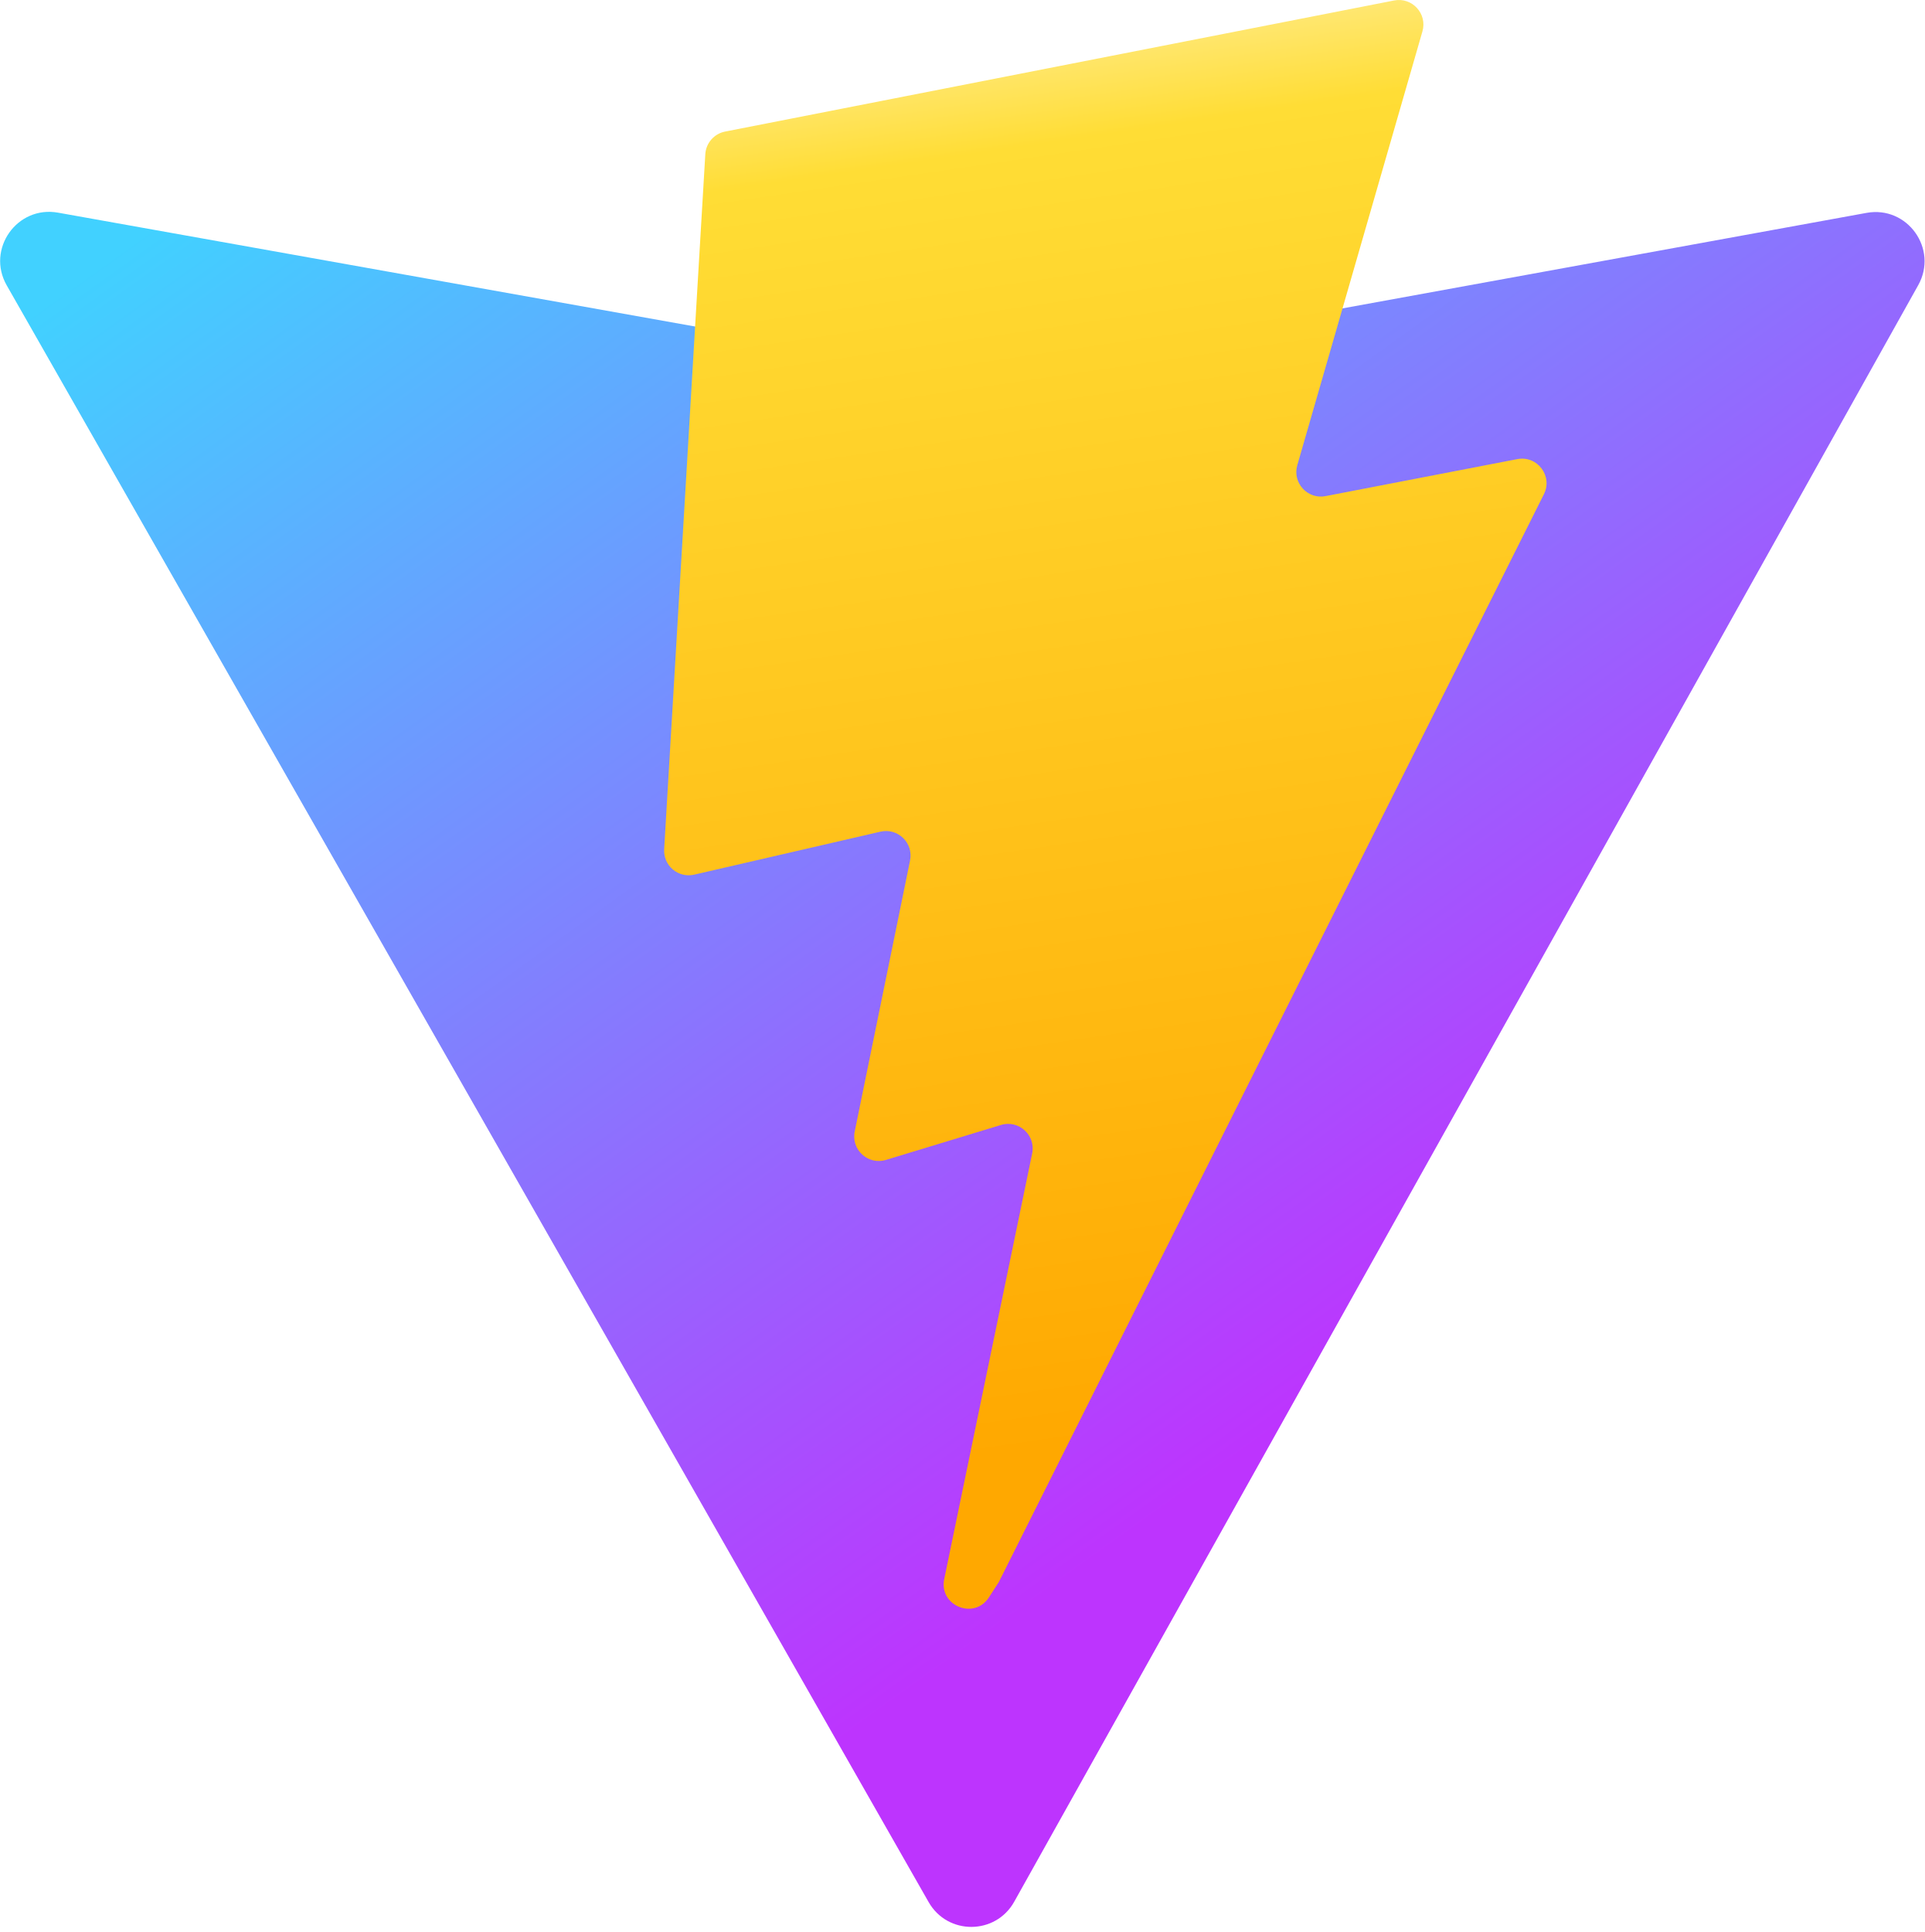
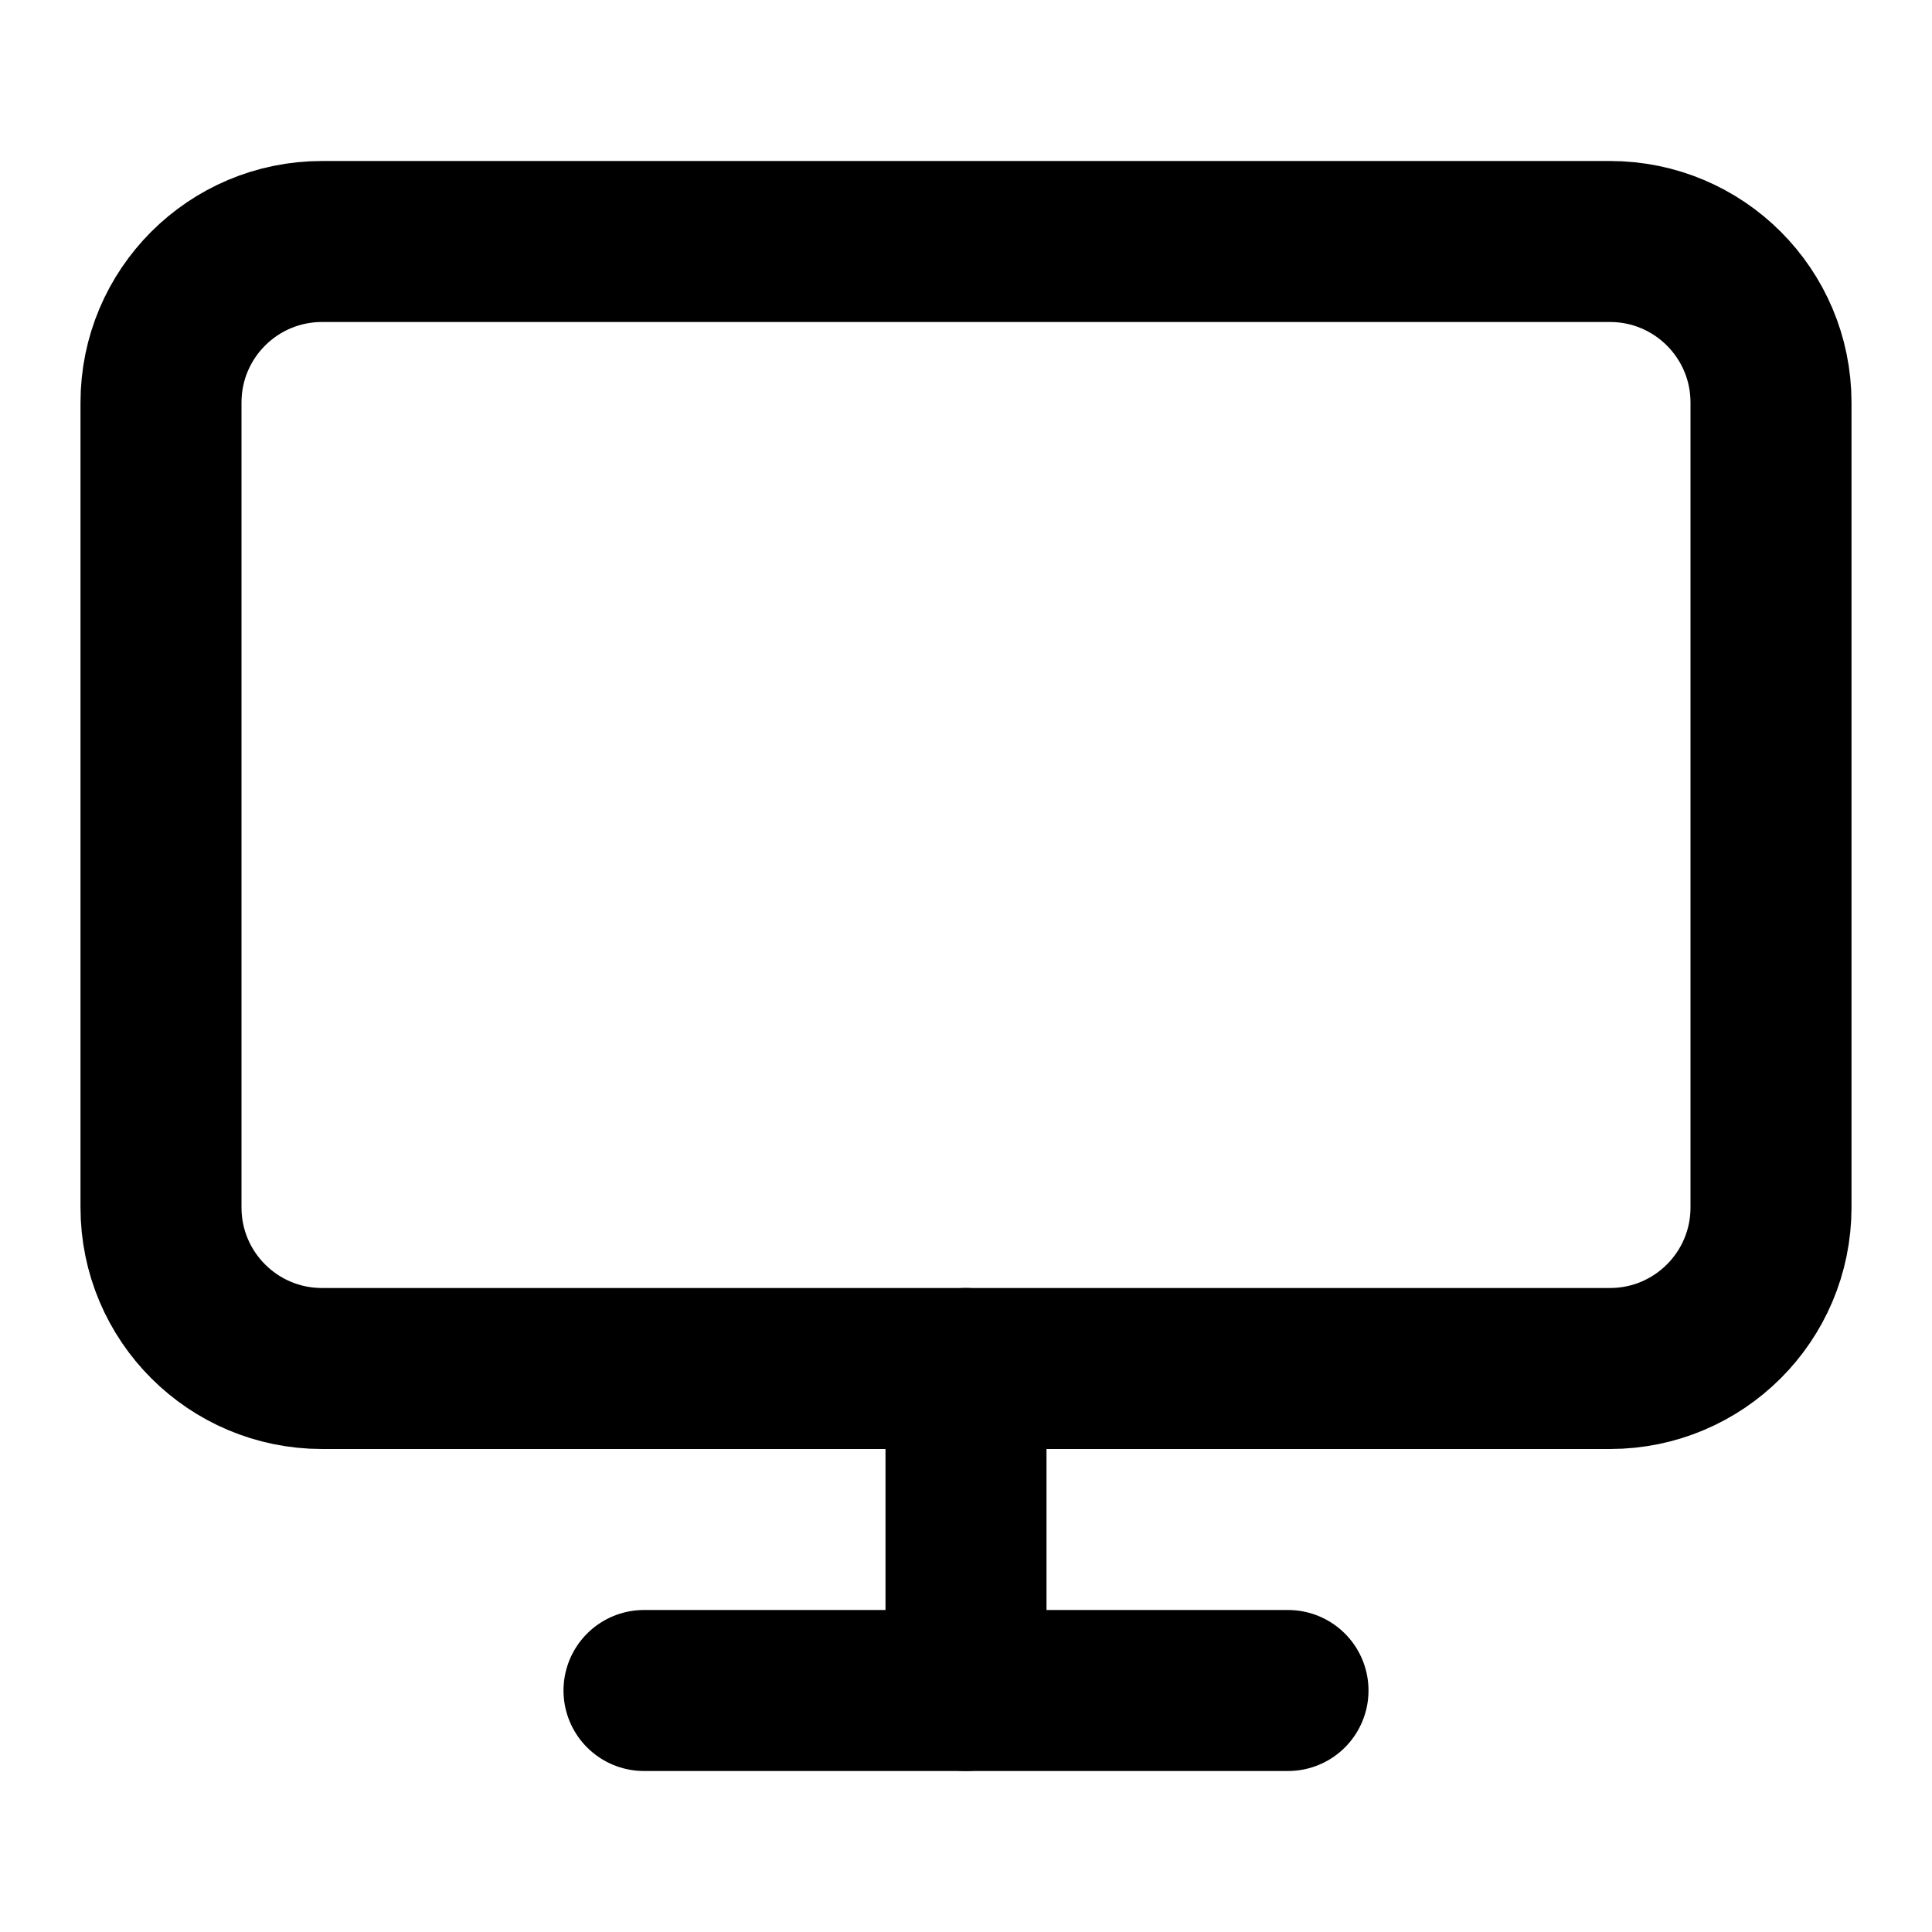
- <svg xmlns="http://www.w3.org/2000/svg" aria-hidden="true" role="img" class="iconify iconify--logos" width="31.88" height="32" preserveAspectRatio="xMidYMid meet" viewBox="0 0 256 257">
-   <defs>
-     <linearGradient id="IconifyId1813088fe1fbc01fb466" x1="-.828%" x2="57.636%" y1="7.652%" y2="78.411%">
-       <stop offset="0%" stop-color="#41D1FF" />
-       <stop offset="100%" stop-color="#BD34FE" />
-     </linearGradient>
-     <linearGradient id="IconifyId1813088fe1fbc01fb467" x1="43.376%" x2="50.316%" y1="2.242%" y2="89.03%">
-       <stop offset="0%" stop-color="#FFEA83" />
-       <stop offset="8.333%" stop-color="#FFDD35" />
-       <stop offset="100%" stop-color="#FFA800" />
-     </linearGradient>
-   </defs>
-   <path fill="url(#IconifyId1813088fe1fbc01fb466)" d="M255.153 37.938L134.897 252.976c-2.483 4.44-8.862 4.466-11.382.048L.875 37.958c-2.746-4.814 1.371-10.646 6.827-9.67l120.385 21.517a6.537 6.537 0 0 0 2.322-.004l117.867-21.483c5.438-.991 9.574 4.796 6.877 9.62Z" />
-   <path fill="url(#IconifyId1813088fe1fbc01fb467)" d="M185.432.063L96.44 17.501a3.268 3.268 0 0 0-2.634 3.014l-5.474 92.456a3.268 3.268 0 0 0 3.997 3.378l24.777-5.718c2.318-.535 4.413 1.507 3.936 3.838l-7.361 36.047c-.495 2.426 1.782 4.5 4.151 3.78l15.304-4.649c2.372-.72 4.652 1.36 4.15 3.788l-11.698 56.621c-.732 3.542 3.979 5.473 5.943 2.437l1.313-2.028l72.516-144.72c1.215-2.423-.88-5.186-3.54-4.672l-25.505 4.922c-2.396.462-4.435-1.77-3.759-4.114l16.646-57.705c.677-2.35-1.37-4.583-3.769-4.113Z" />
+ <svg xmlns="http://www.w3.org/2000/svg" viewBox="0 0 24 24" fill="none" stroke="currentColor" stroke-width="2" stroke-linecap="round" stroke-linejoin="round" class="feather feather-monitor">
+   <rect x="2" y="3" width="20" height="14" rx="2" ry="2" />
+   <line x1="8" y1="21" x2="16" y2="21" />
+   <line x1="12" y1="17" x2="12" y2="21" />
</svg>
